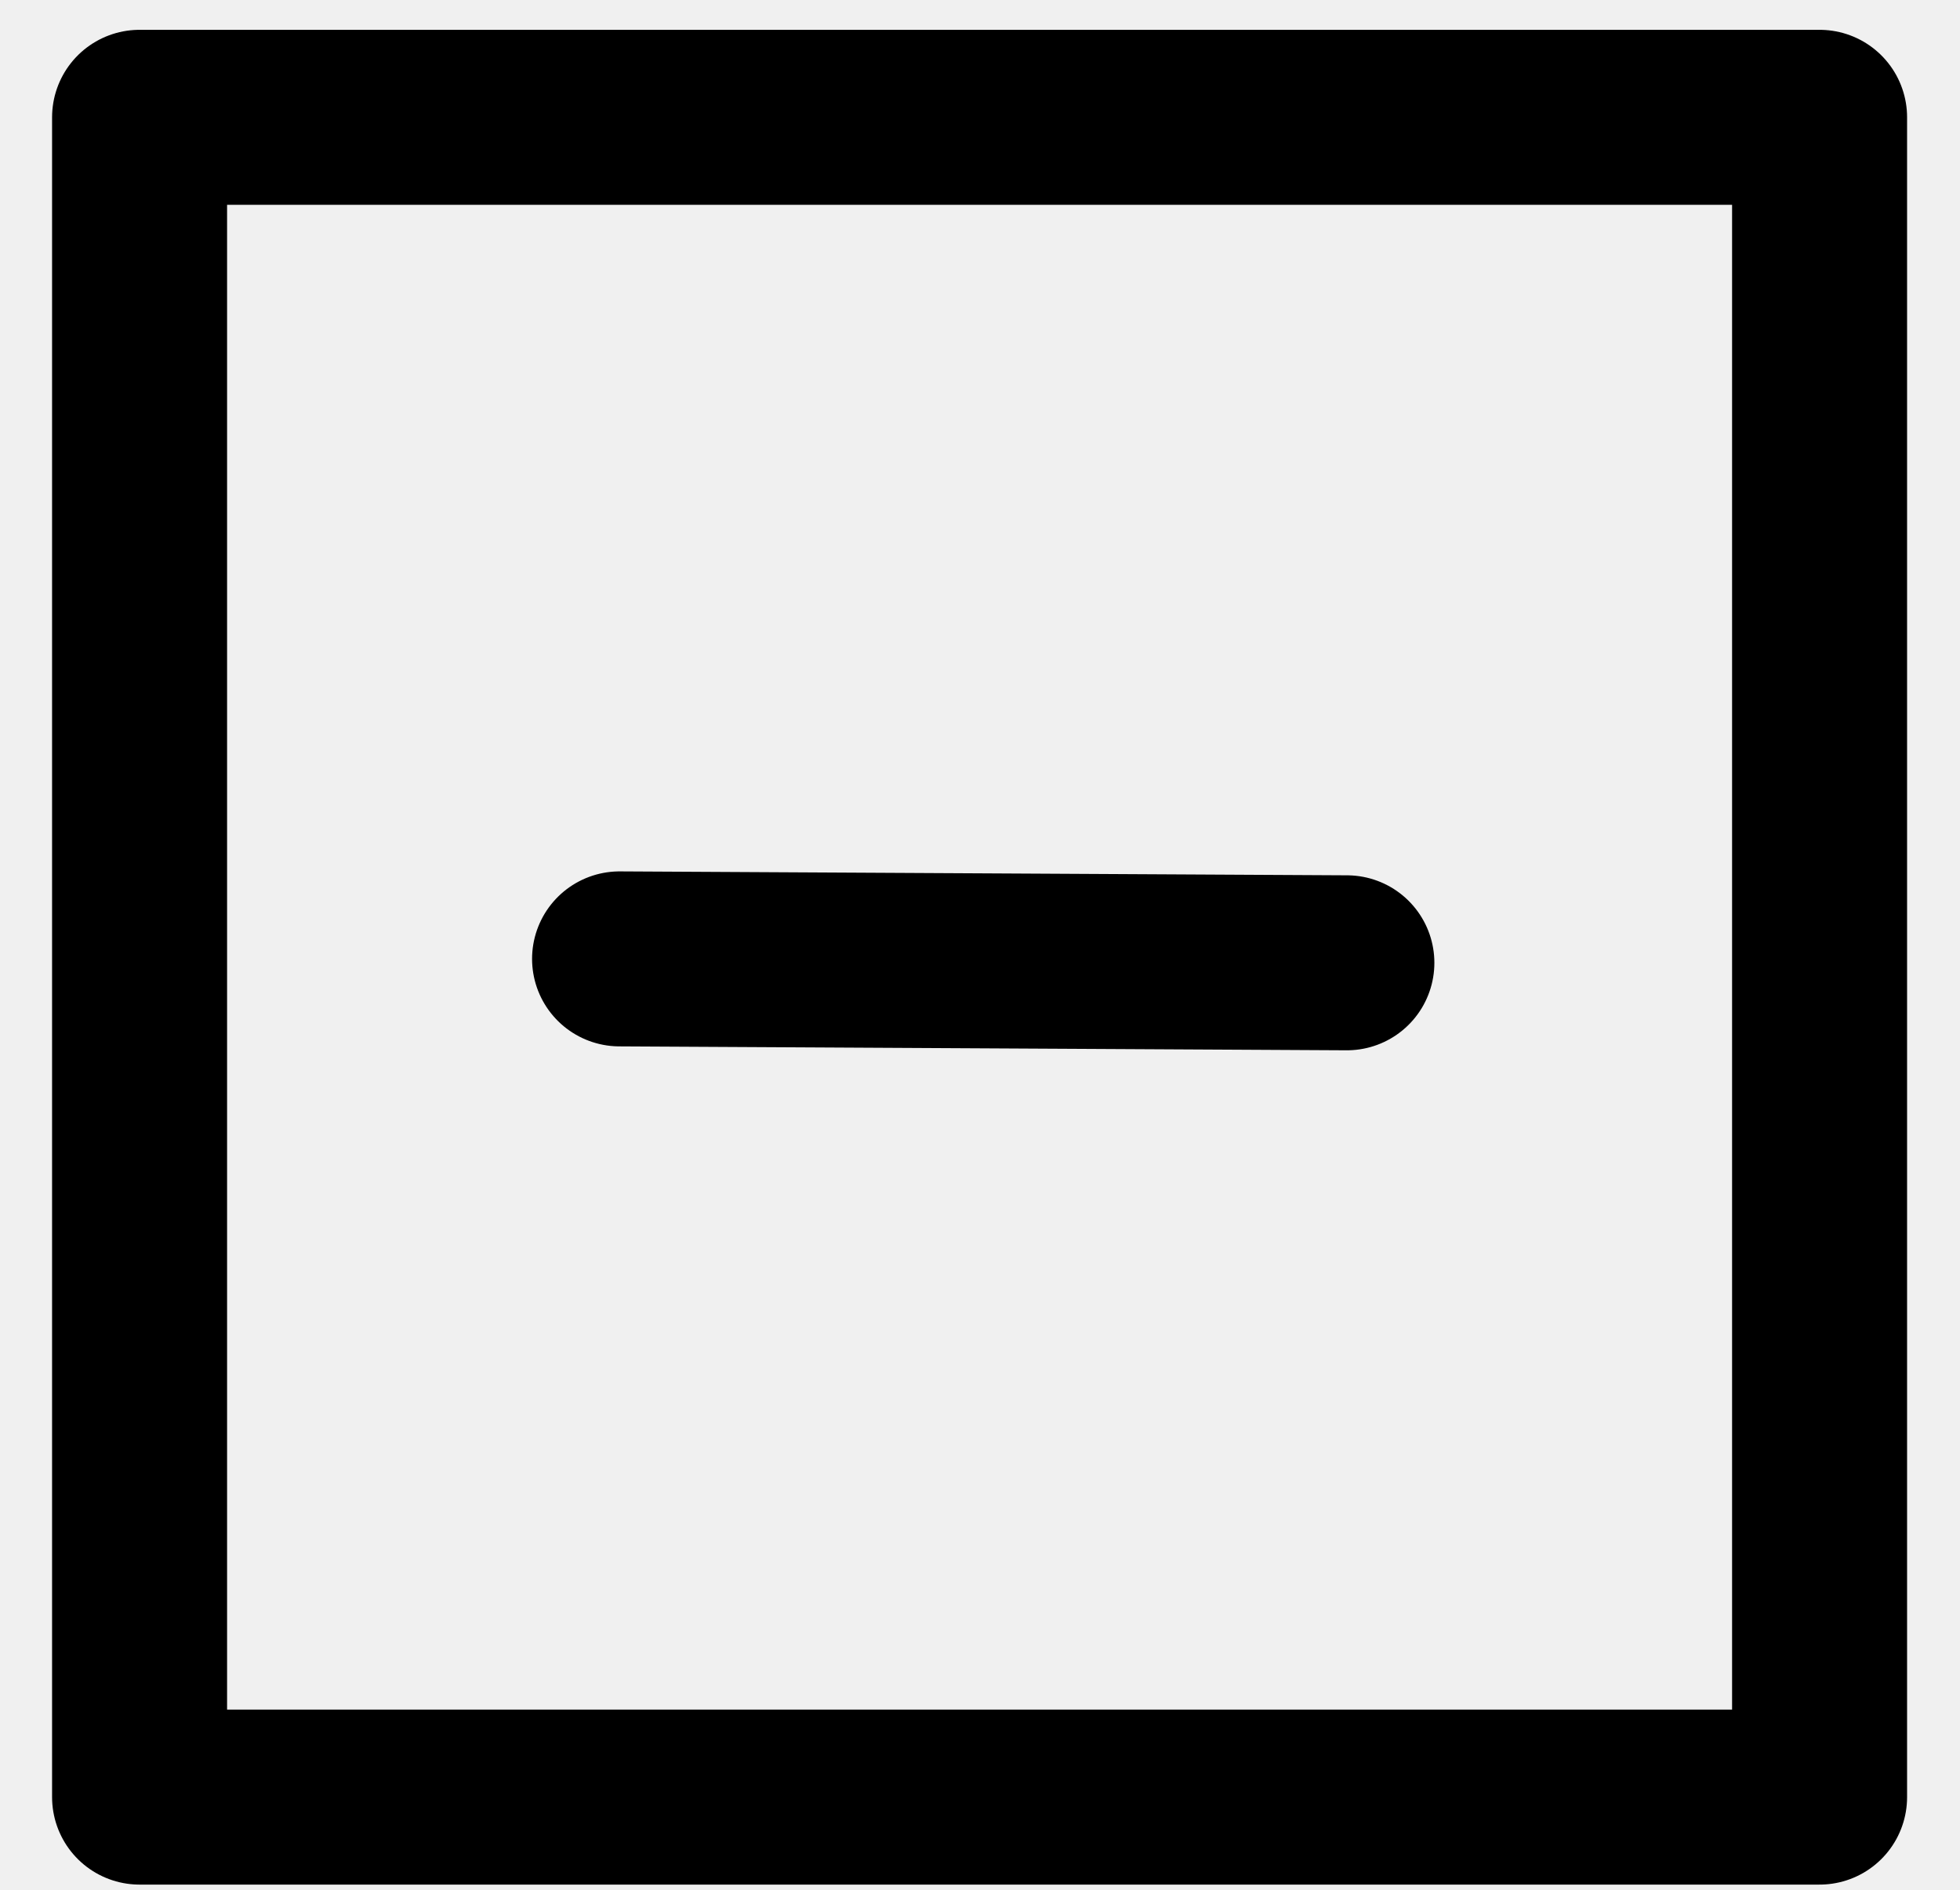
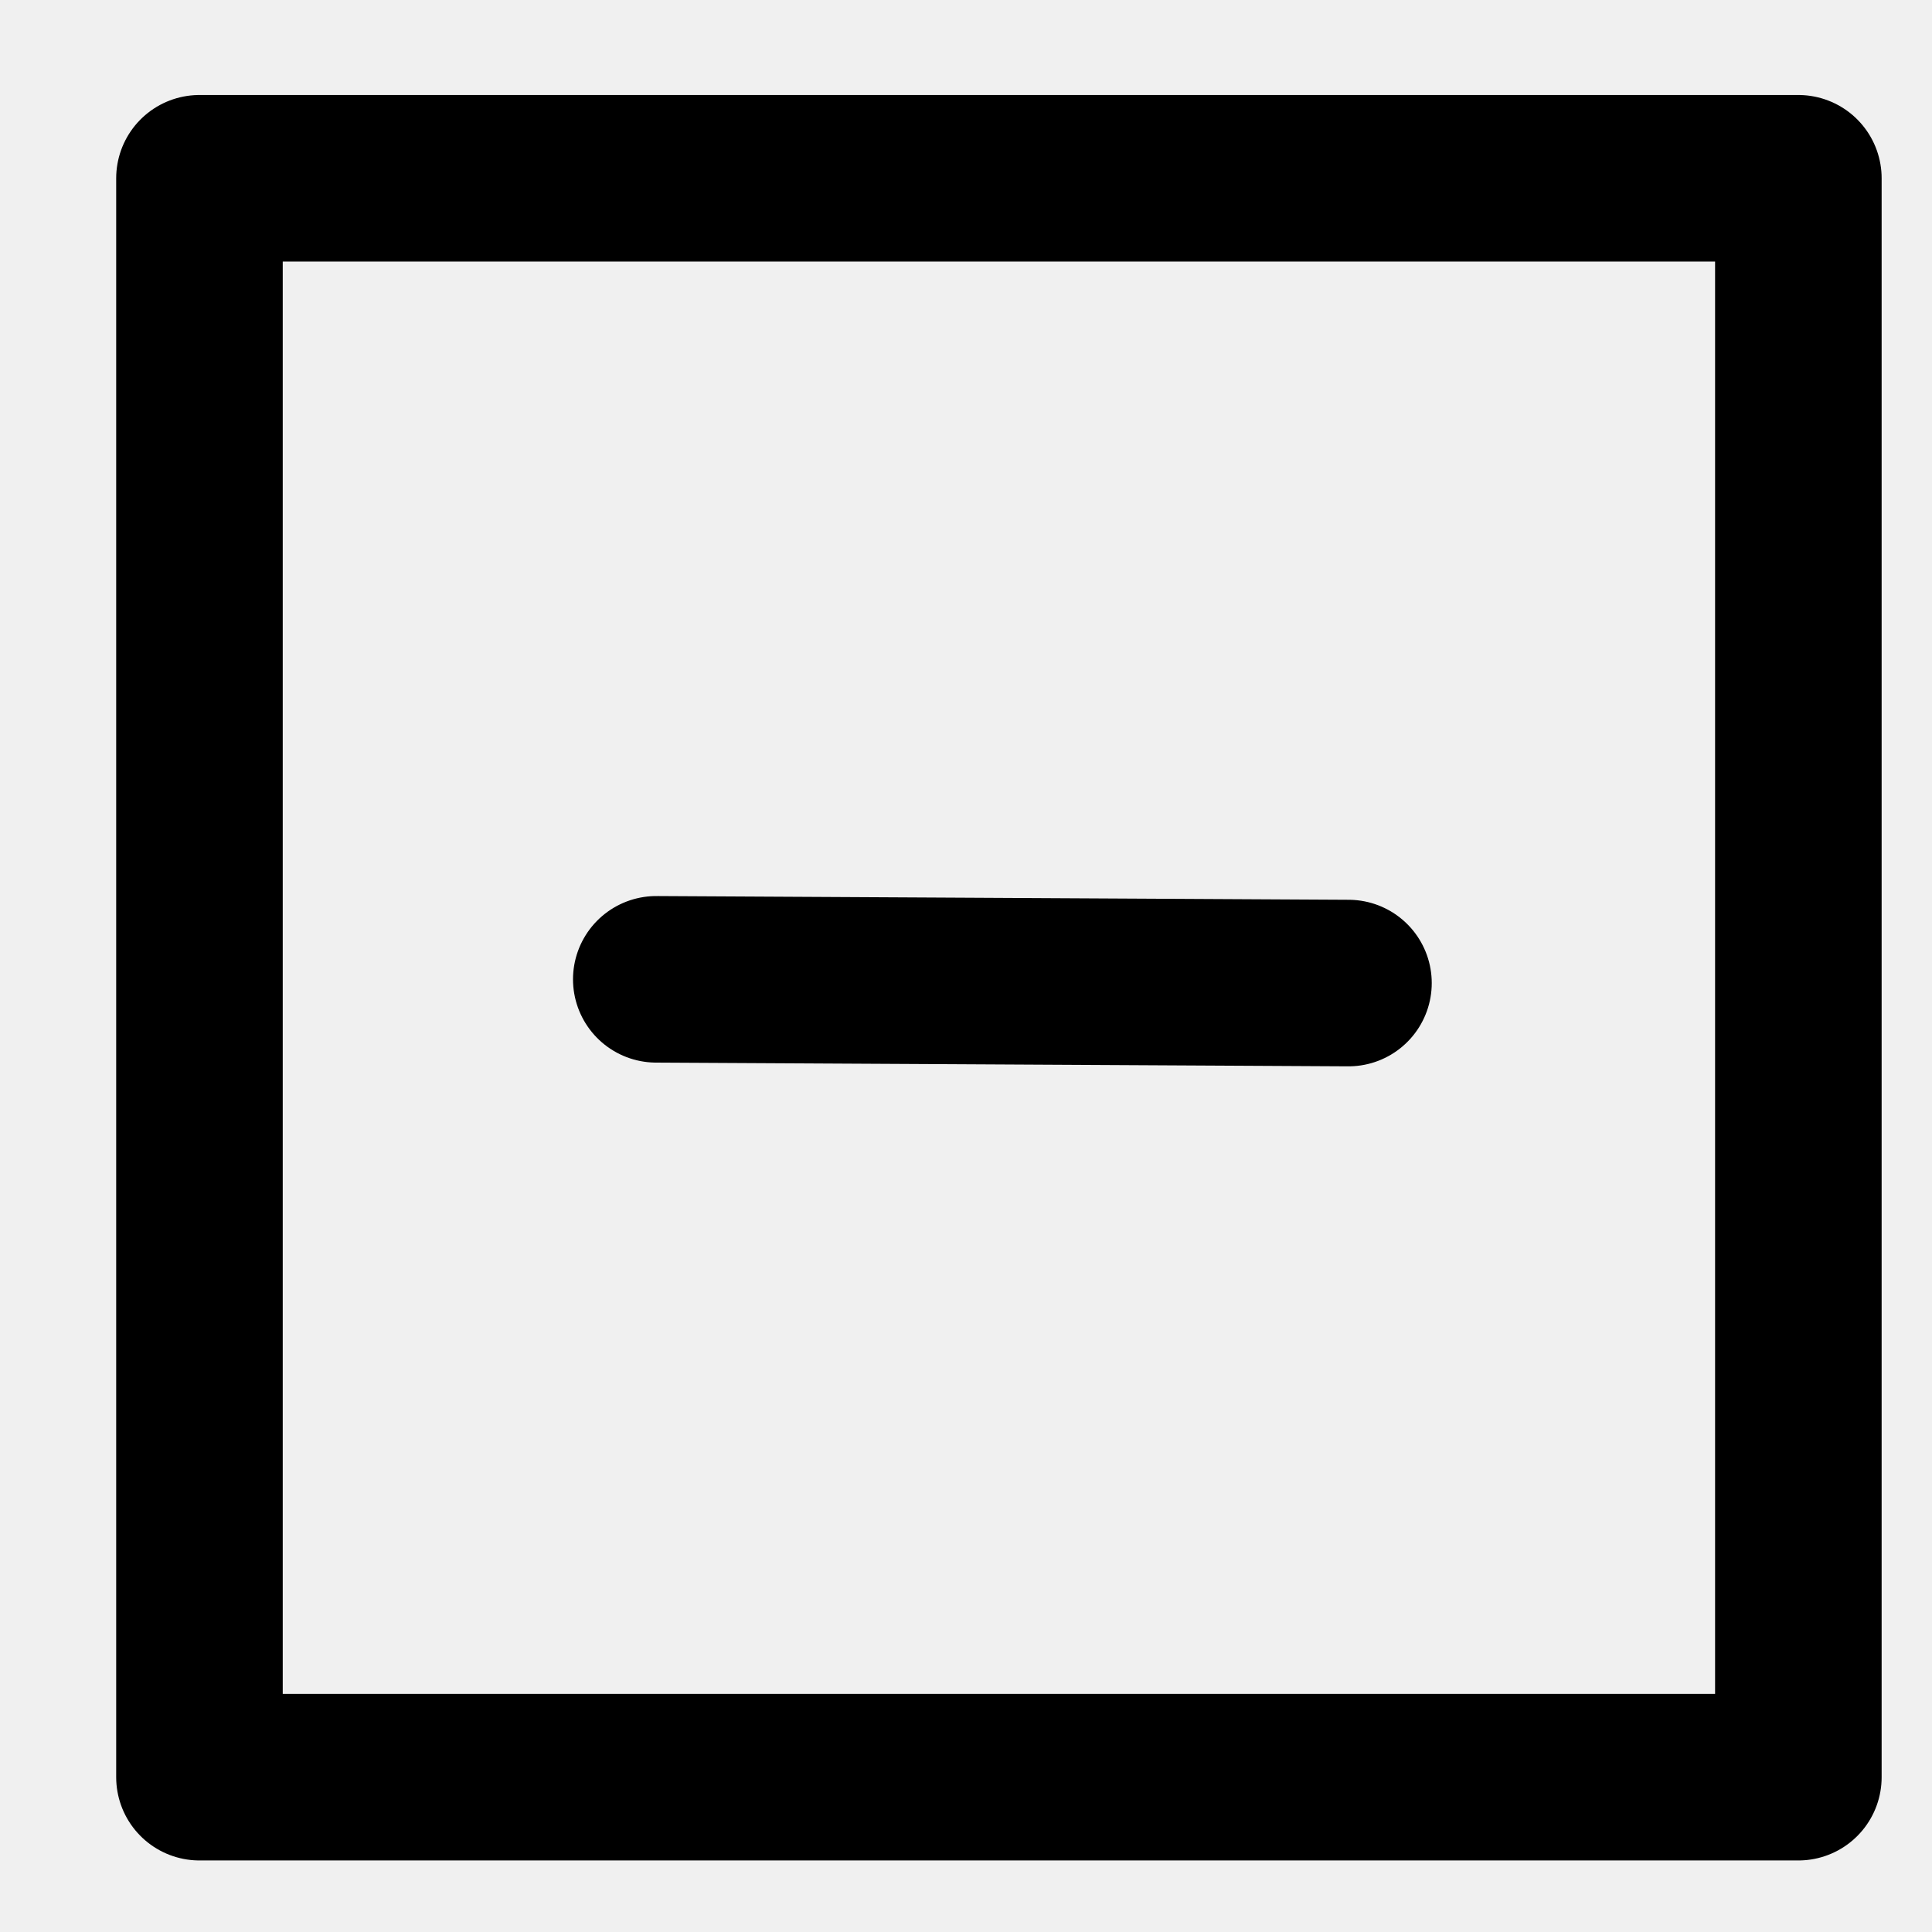
- <svg xmlns="http://www.w3.org/2000/svg" width="28" height="27" viewBox="0 0 28 27" fill="none">
-   <path d="M25.994 1.676H1.994V25.676H25.994V1.676Z" stroke="black" stroke-width="2.5" stroke-linecap="round" stroke-linejoin="round" />
-   <path d="M8.851 13.7L19.241 13.756" stroke="black" stroke-width="2.5" stroke-linecap="round" stroke-linejoin="round" />
+ <svg xmlns="http://www.w3.org/2000/svg" width="29" height="29" viewBox="0 0 29 29" fill="none">
+   <g clip-path="url(#clip0_40_5845)">
+     <path d="M26.994 2.676H2.994V26.676H26.994V2.676Z" stroke="black" stroke-width="2.5" stroke-linecap="round" stroke-linejoin="round" />
+     <path d="M9.851 14.7L20.241 14.756" stroke="black" stroke-width="2.5" stroke-linecap="round" stroke-linejoin="round" />
+   </g>
+   <defs>
+     <clipPath id="clip0_40_5845">
+       <rect width="28" height="28" fill="white" transform="translate(0.994141 0.675781)" />
+     </clipPath>
+   </defs>
</svg>
